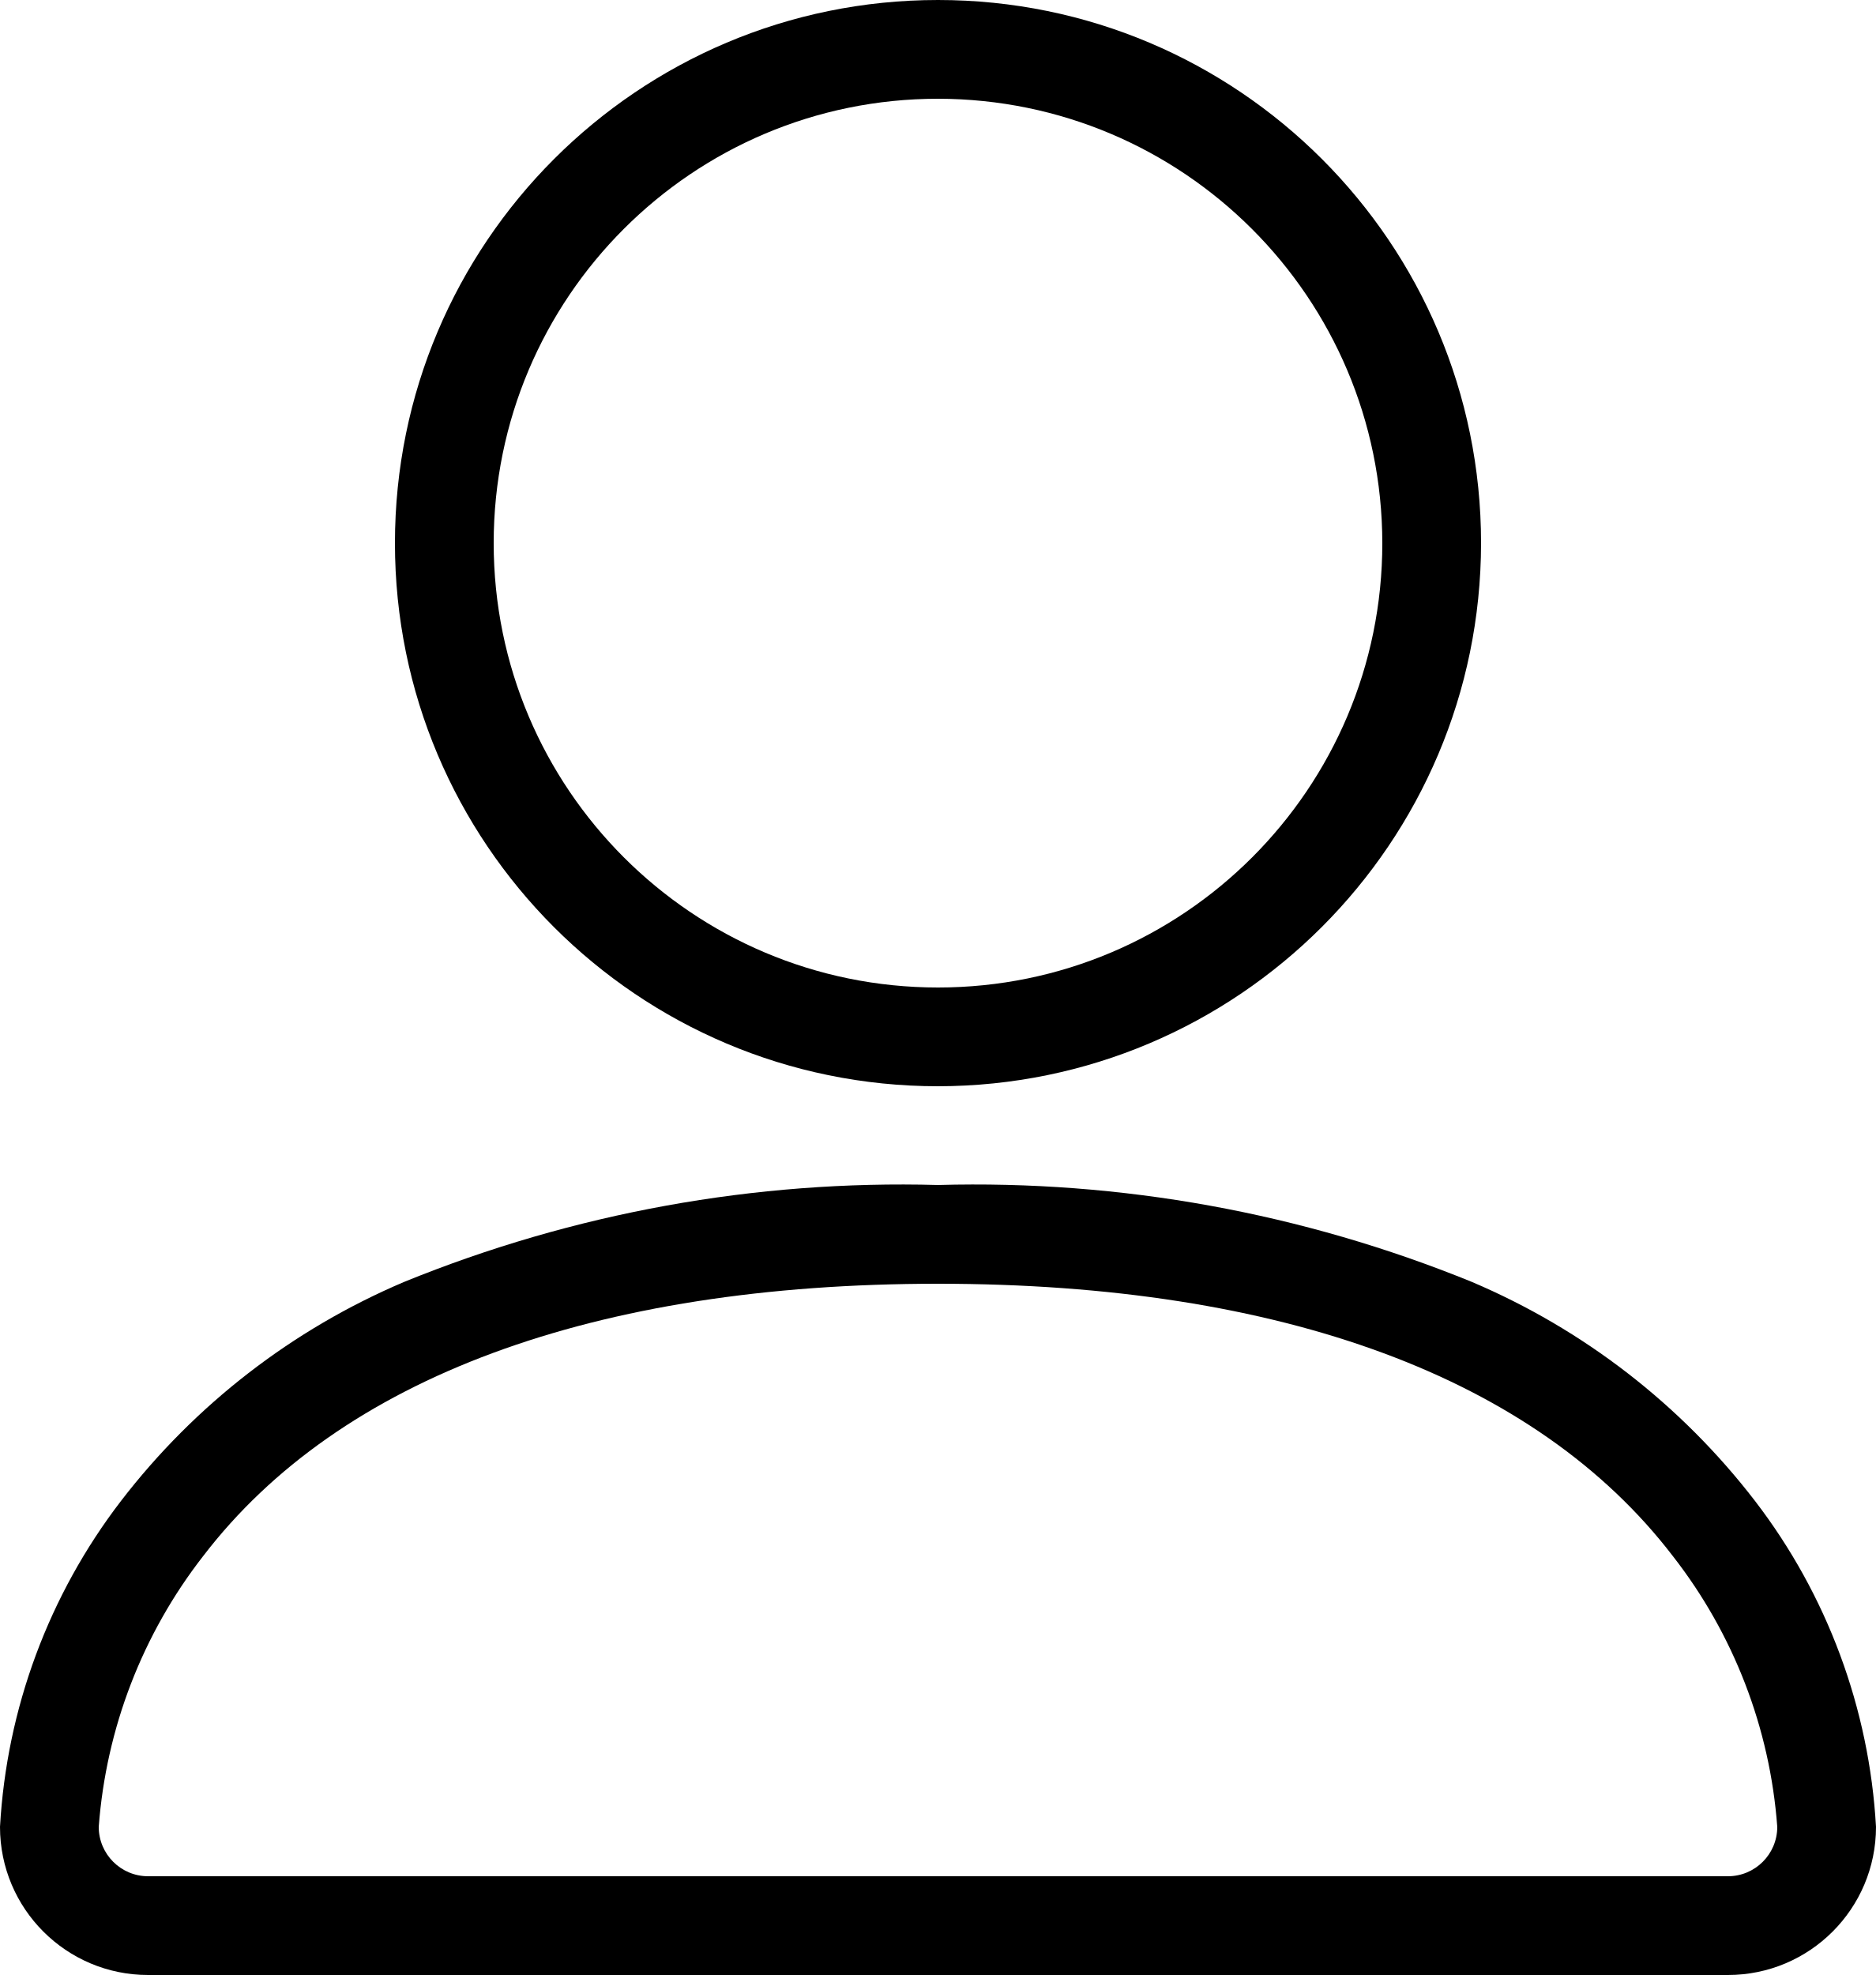
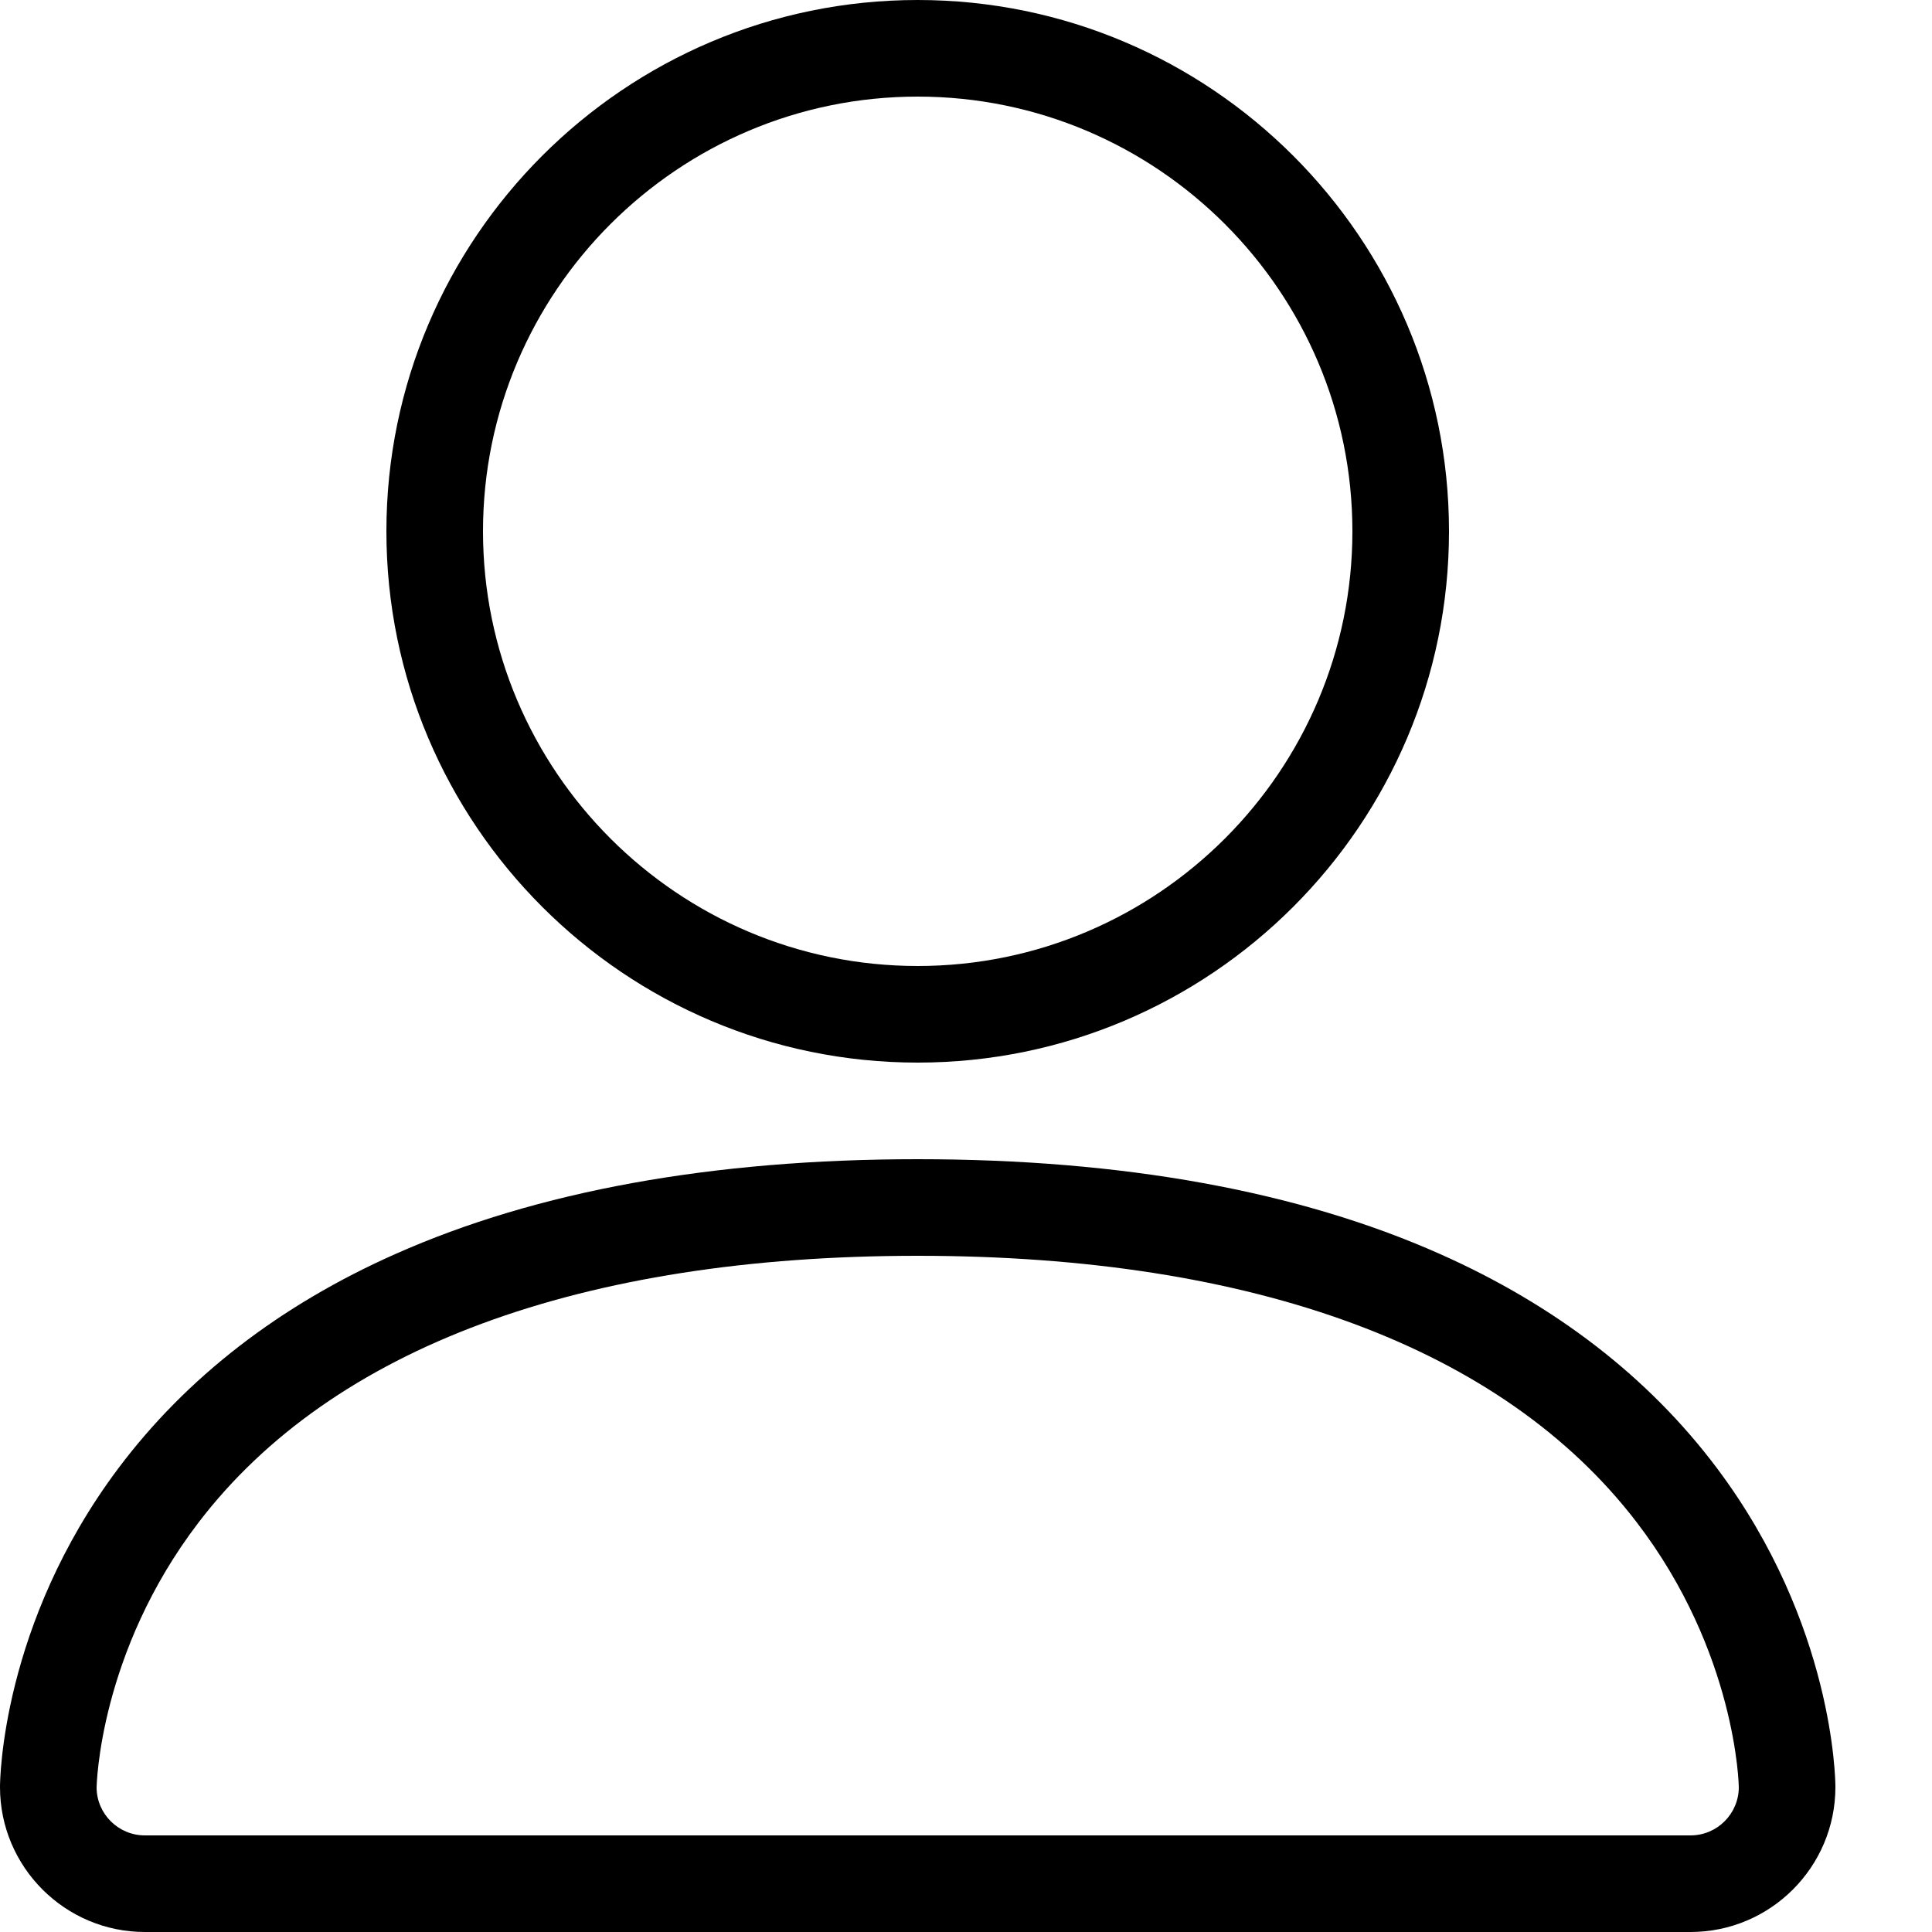
- <svg xmlns="http://www.w3.org/2000/svg" id="user" width="19" height="20" viewBox="0 0 19 20">
-   <path id="Path_263" data-name="Path 263" d="M9.5,11A5.5,5.5,0,1,1,15,5.5,5.506,5.506,0,0,1,9.5,11Zm0-10A4.5,4.5,0,1,0,14,5.5,4.505,4.505,0,0,0,9.5,1Z" />
-   <path id="Path_264" data-name="Path 264" d="M17.5,20H1.5A1.5,1.5,0,0,1,0,18.5a5.972,5.972,0,0,1,1.225-3.3,7.128,7.128,0,0,1,2.869-2.219A13.345,13.345,0,0,1,9.5,12a13.345,13.345,0,0,1,5.406.981A7.137,7.137,0,0,1,17.775,15.2,5.972,5.972,0,0,1,19,18.5,1.5,1.5,0,0,1,17.5,20Zm-8-7c-3.487,0-6.06.953-7.441,2.756A5.08,5.08,0,0,0,1,18.5a.5.5,0,0,0,.5.5h16a.5.5,0,0,0,.5-.5,5.062,5.062,0,0,0-1.059-2.744C15.559,13.953,12.986,13,9.5,13Z" />
+ <svg xmlns="http://www.w3.org/2000/svg" version="1.1" width="20" height="20" viewBox="0 0 20 20">
+   <path fill="#000000" d="M9.5 11c-3.033 0-5.5-2.467-5.5-5.5s2.467-5.5 5.5-5.5 5.5 2.467 5.5 5.5-2.467 5.5-5.5 5.5zM9.5 1c-2.481 0-4.5 2.019-4.5 4.5s2.019 4.5 4.5 4.5c2.481 0 4.5-2.019 4.5-4.5s-2.019-4.5-4.5-4.5z" />
+   <path fill="#000000" d="M17.5 20h-16c-0.827 0-1.5-0.673-1.5-1.5 0-0.068 0.014-1.685 1.225-3.3 0.705-0.94 1.67-1.687 2.869-2.219 1.464-0.651 3.283-0.981 5.406-0.981s3.942 0.33 5.406 0.981c1.199 0.533 2.164 1.279 2.869 2.219 1.211 1.615 1.225 3.232 1.225 3.3 0 0.827-0.673 1.5-1.5 1.5zM9.5 13c-3.487 0-6.060 0.953-7.441 2.756-1.035 1.351-1.058 2.732-1.059 2.746 0 0.274 0.224 0.498 0.5 0.498h16c0.276 0 0.5-0.224 0.5-0.5-0-0.012-0.023-1.393-1.059-2.744-1.382-1.803-3.955-2.756-7.441-2.756z" />
</svg>
